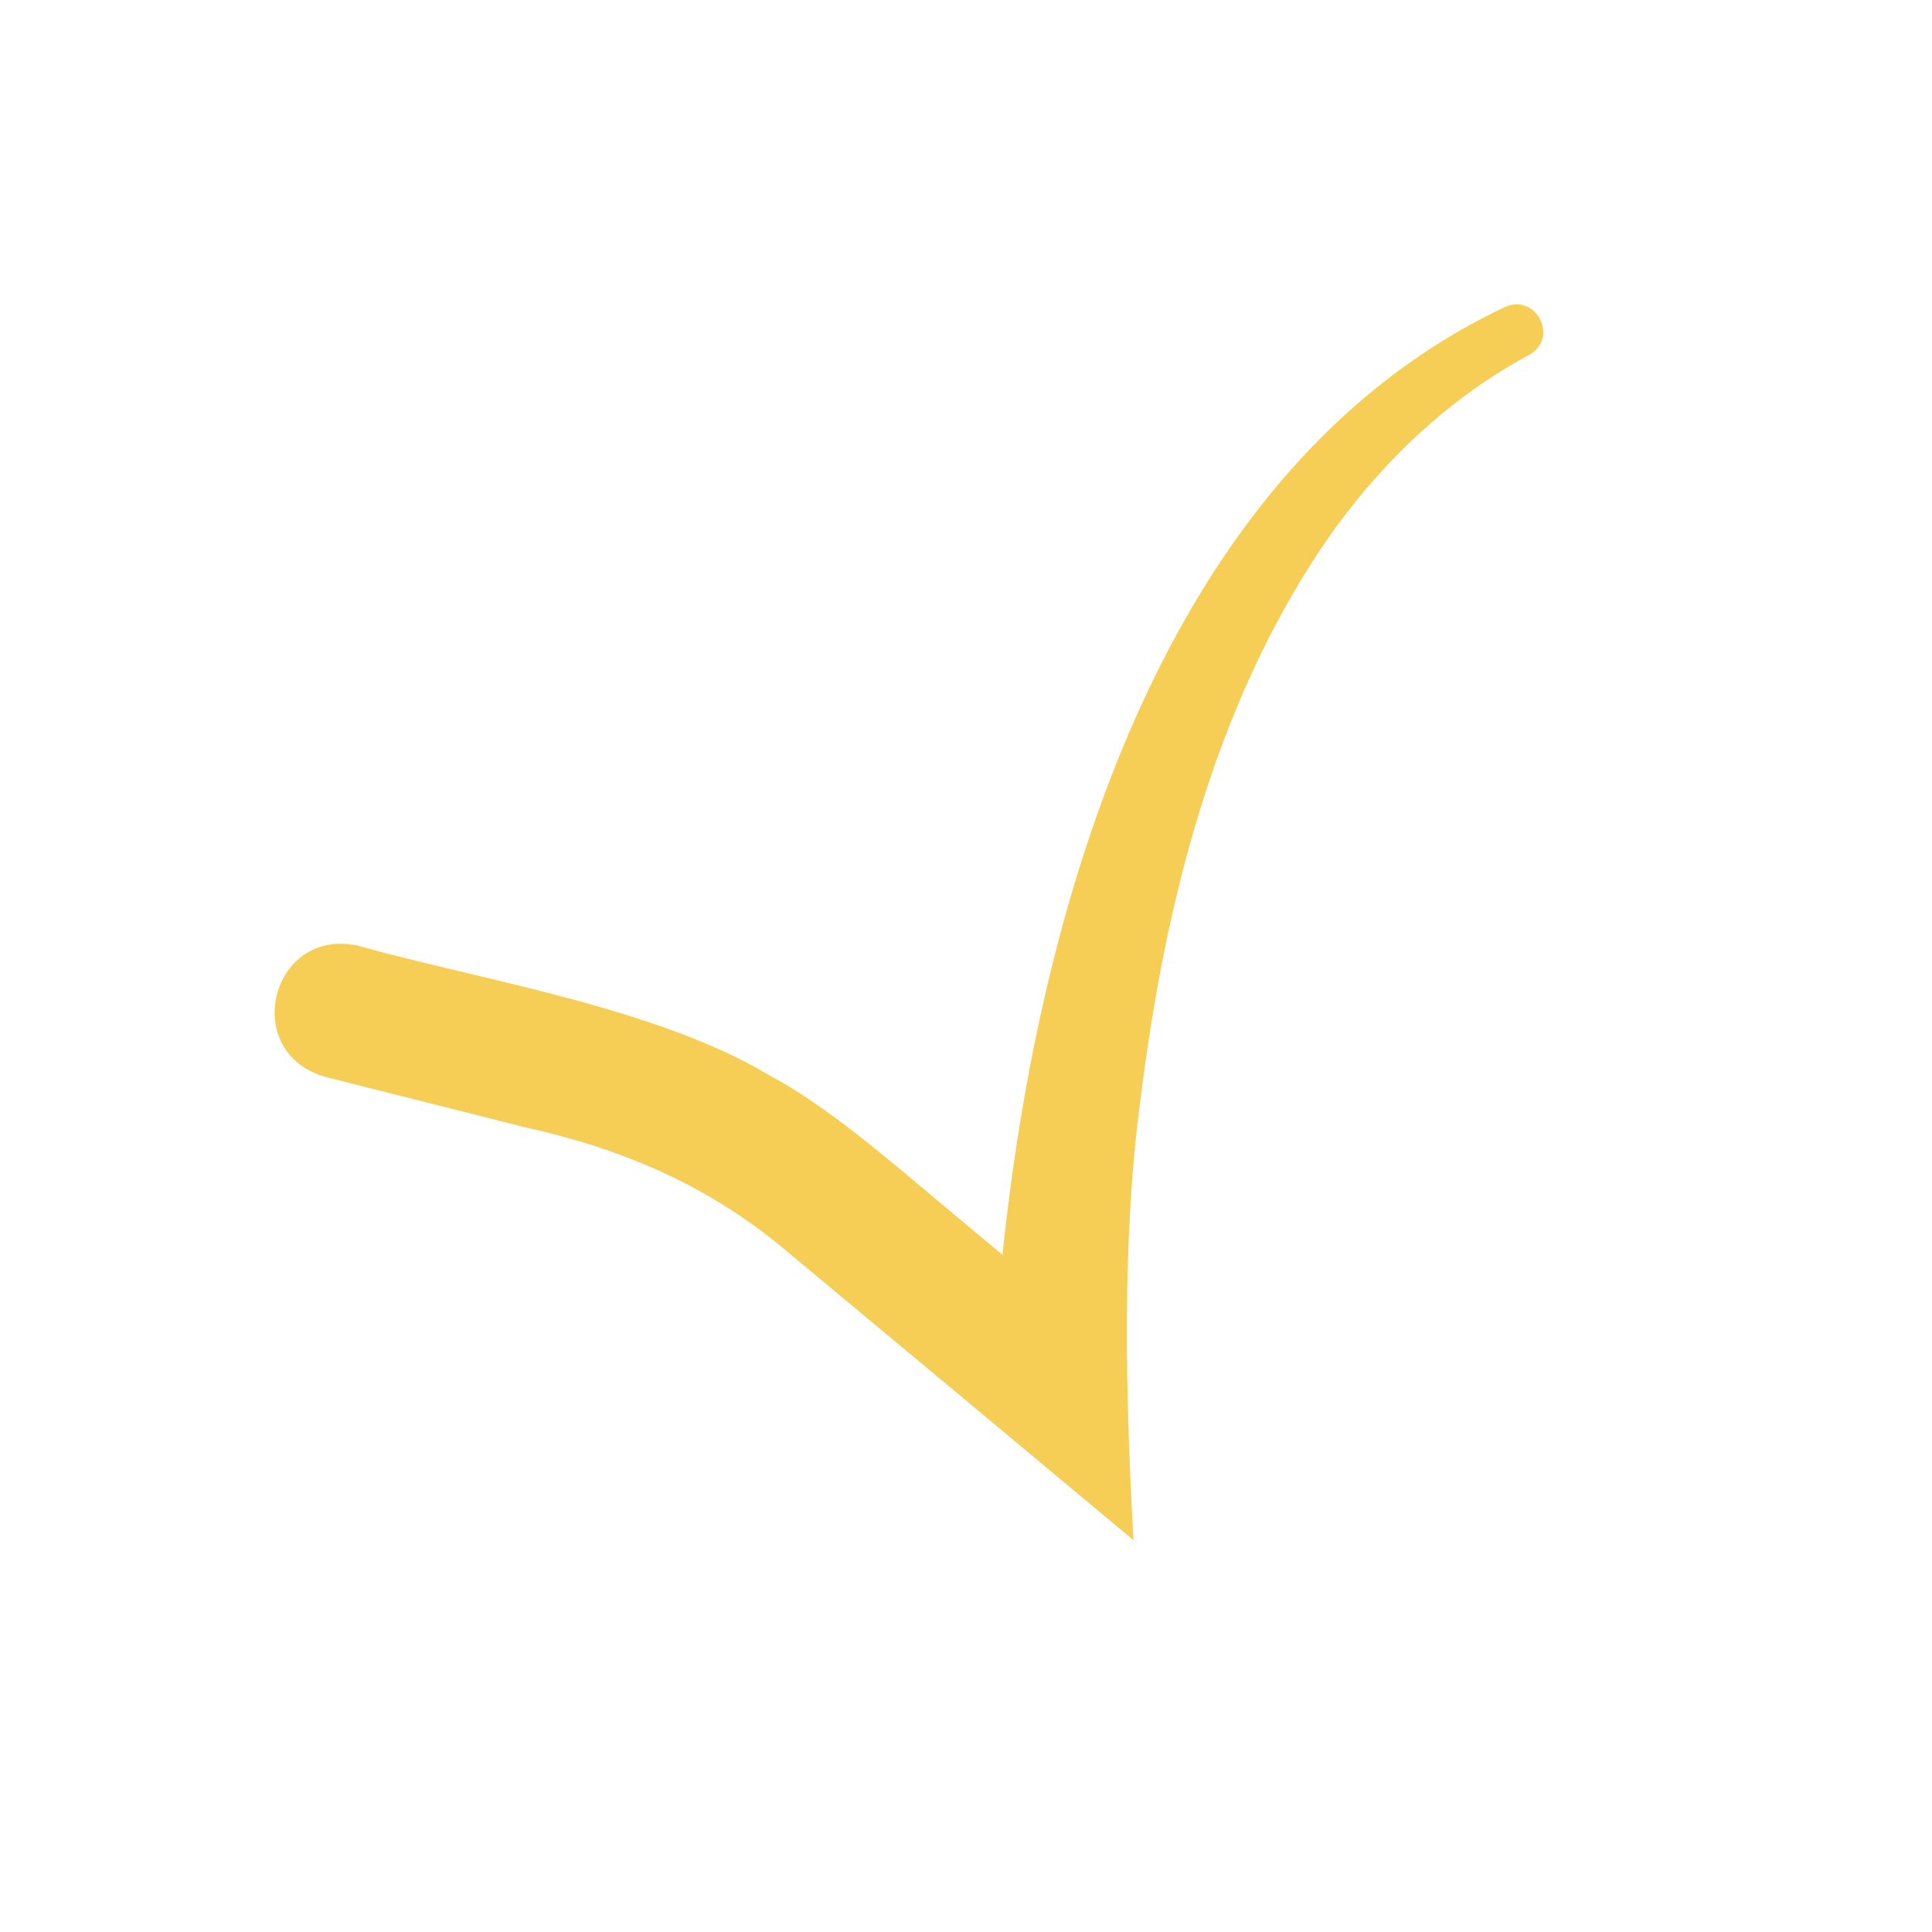
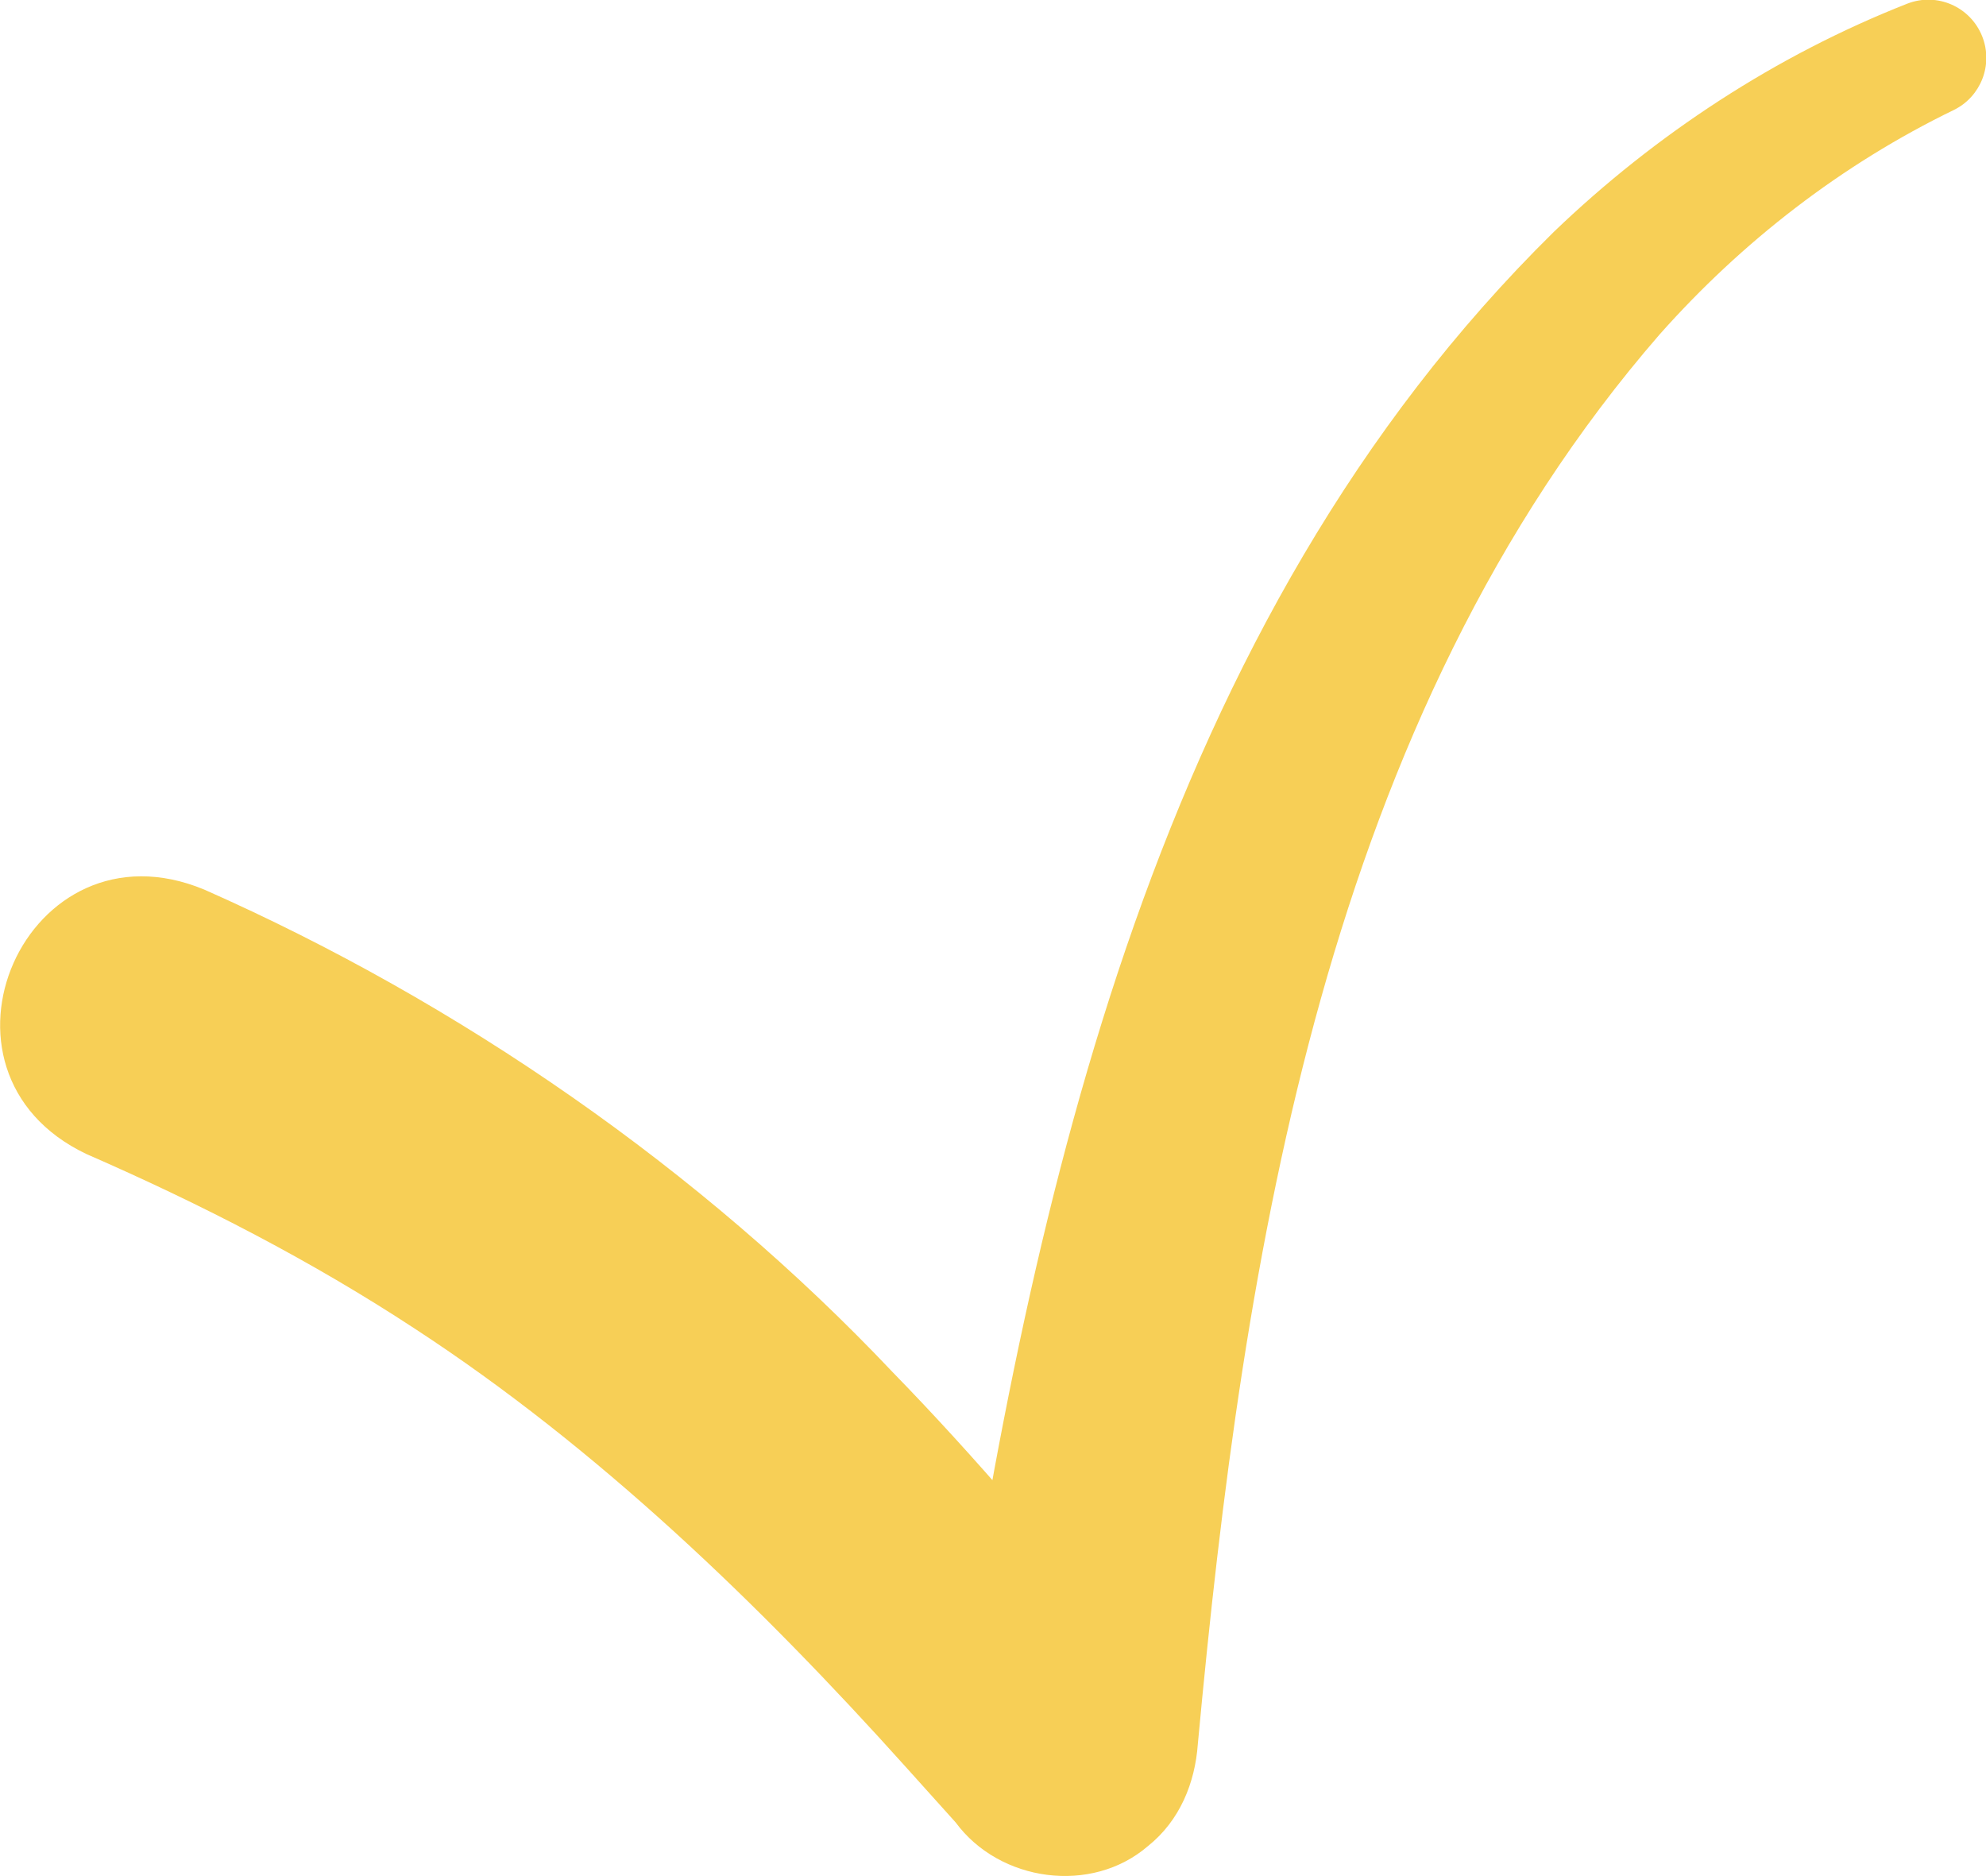
- <svg xmlns="http://www.w3.org/2000/svg" id="Layer_1" data-name="Layer 1" viewBox="0 0 100 100">
+ <svg xmlns="http://www.w3.org/2000/svg" id="Layer_2" data-name="Layer 2" viewBox="0 0 64.53 60.94">
  <defs>
    <style>
      .cls-1 {
-         fill: #f6ce55;
+         fill: #f7cf56;
      }
    </style>
  </defs>
-   <path class="cls-1" d="M18.56,48.96c6.47,1.8,15.42,3.2,21.25,6.69,2.98,1.57,6.47,4.61,9.06,6.78,0,0,8.22,6.86,8.22,6.86,0,0-5.74,2.75-5.74,2.75.96-19.9,6.84-46.86,26.57-56.16,1.6-.69,2.79,1.62,1.23,2.49-4.39,2.35-8,5.91-10.78,10.03-5.59,8.38-8.09,18.51-9.33,28.44-.99,7.32-.78,15.53-.37,22.88-5.27-4.4-13.09-10.92-18.36-15.3-3.87-3.14-8.16-4.97-13.09-6.06,0,0-10.38-2.62-10.38-2.62-4.44-1.26-2.83-7.78,1.71-6.79h0Z" />
+   <g id="logo">
+     <path class="cls-1" d="M6.64,28.9c8.28,3.66,16.14,9.09,22.36,15.67,2.73,2.8,5.22,5.76,7.67,8.77,0,0,.51.63.51.63l.13.16c-1.98-2.28-5.88-1.07-6.35,1.72,2.59-17.16,6.64-35.64,19.53-48.32,3.3-3.17,7.23-5.74,11.48-7.41.97-.38,2.06.1,2.44,1.07.36.92-.05,1.95-.92,2.38-3.65,1.77-6.89,4.28-9.57,7.3-10.82,12.47-13.51,29.76-15,45.79-.09,1.25-.58,2.48-1.62,3.31-1.83,1.58-4.82,1.17-6.25-.77-.33-.37-1.27-1.41-1.61-1.79-4.76-5.3-10.02-10.37-15.95-14.24-3.35-2.2-6.94-4.05-10.68-5.68-5.64-2.68-1.96-11,3.83-8.59h0Z" />
+   </g>
</svg>
